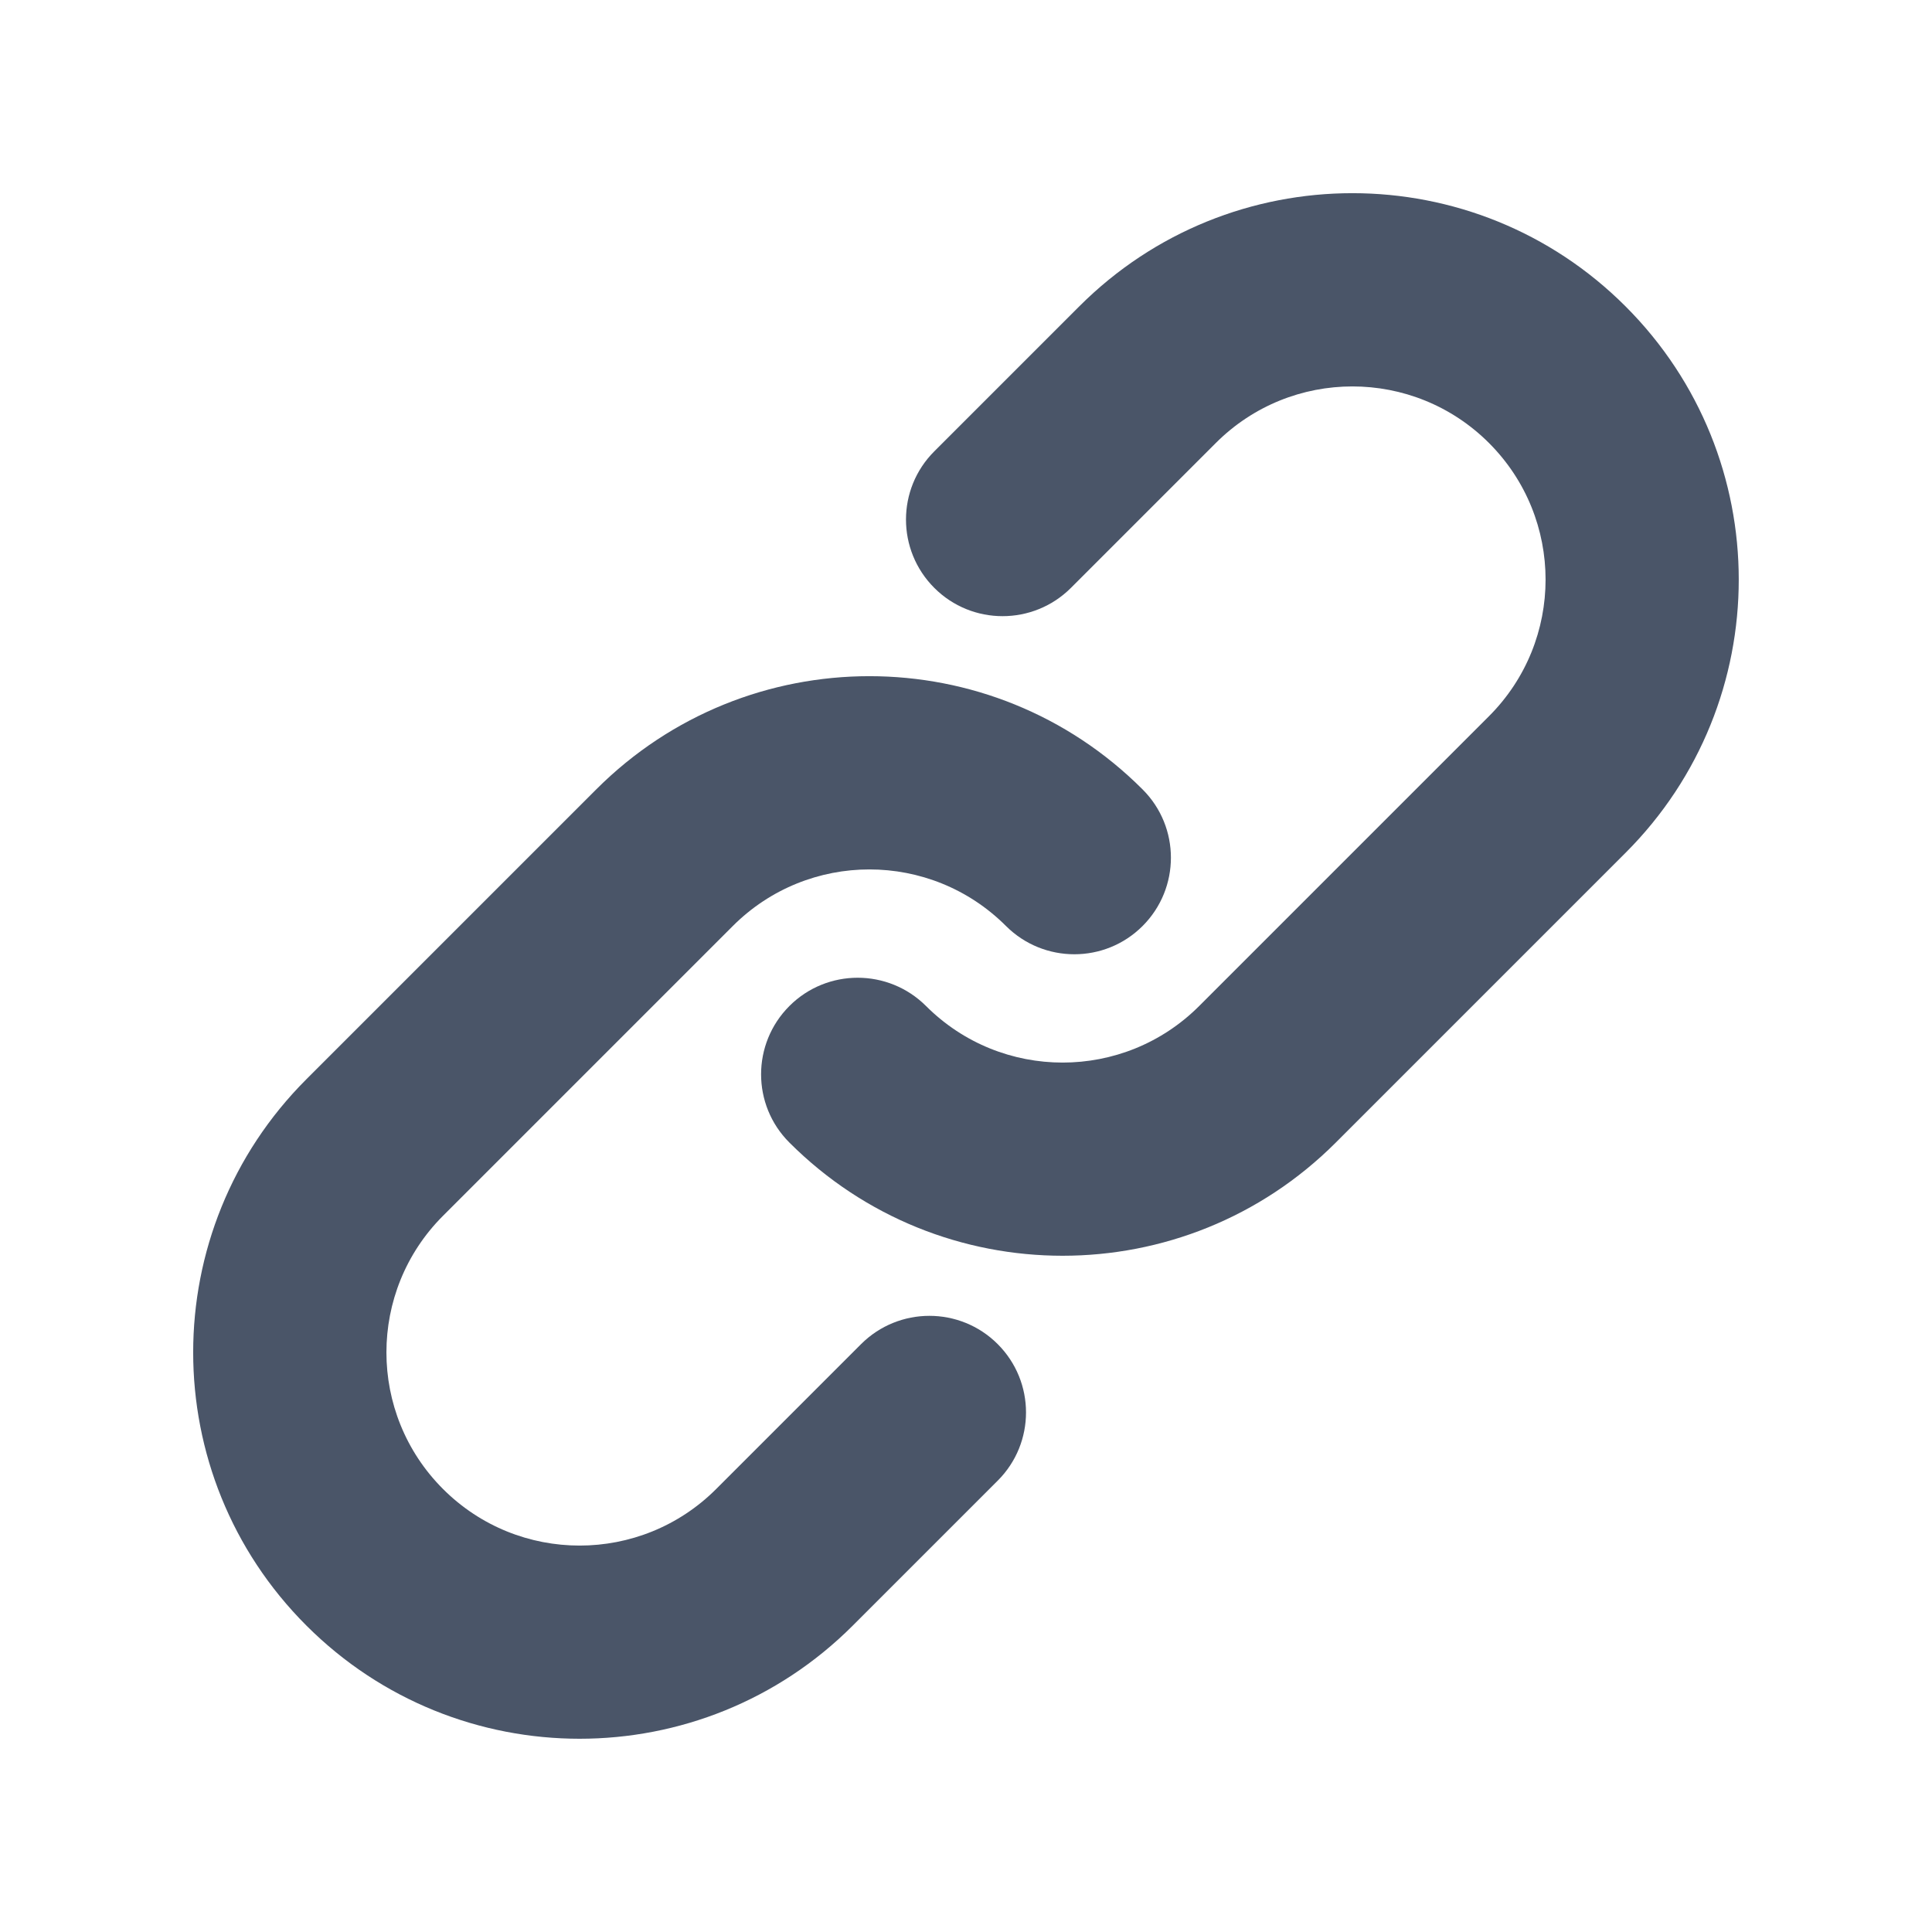
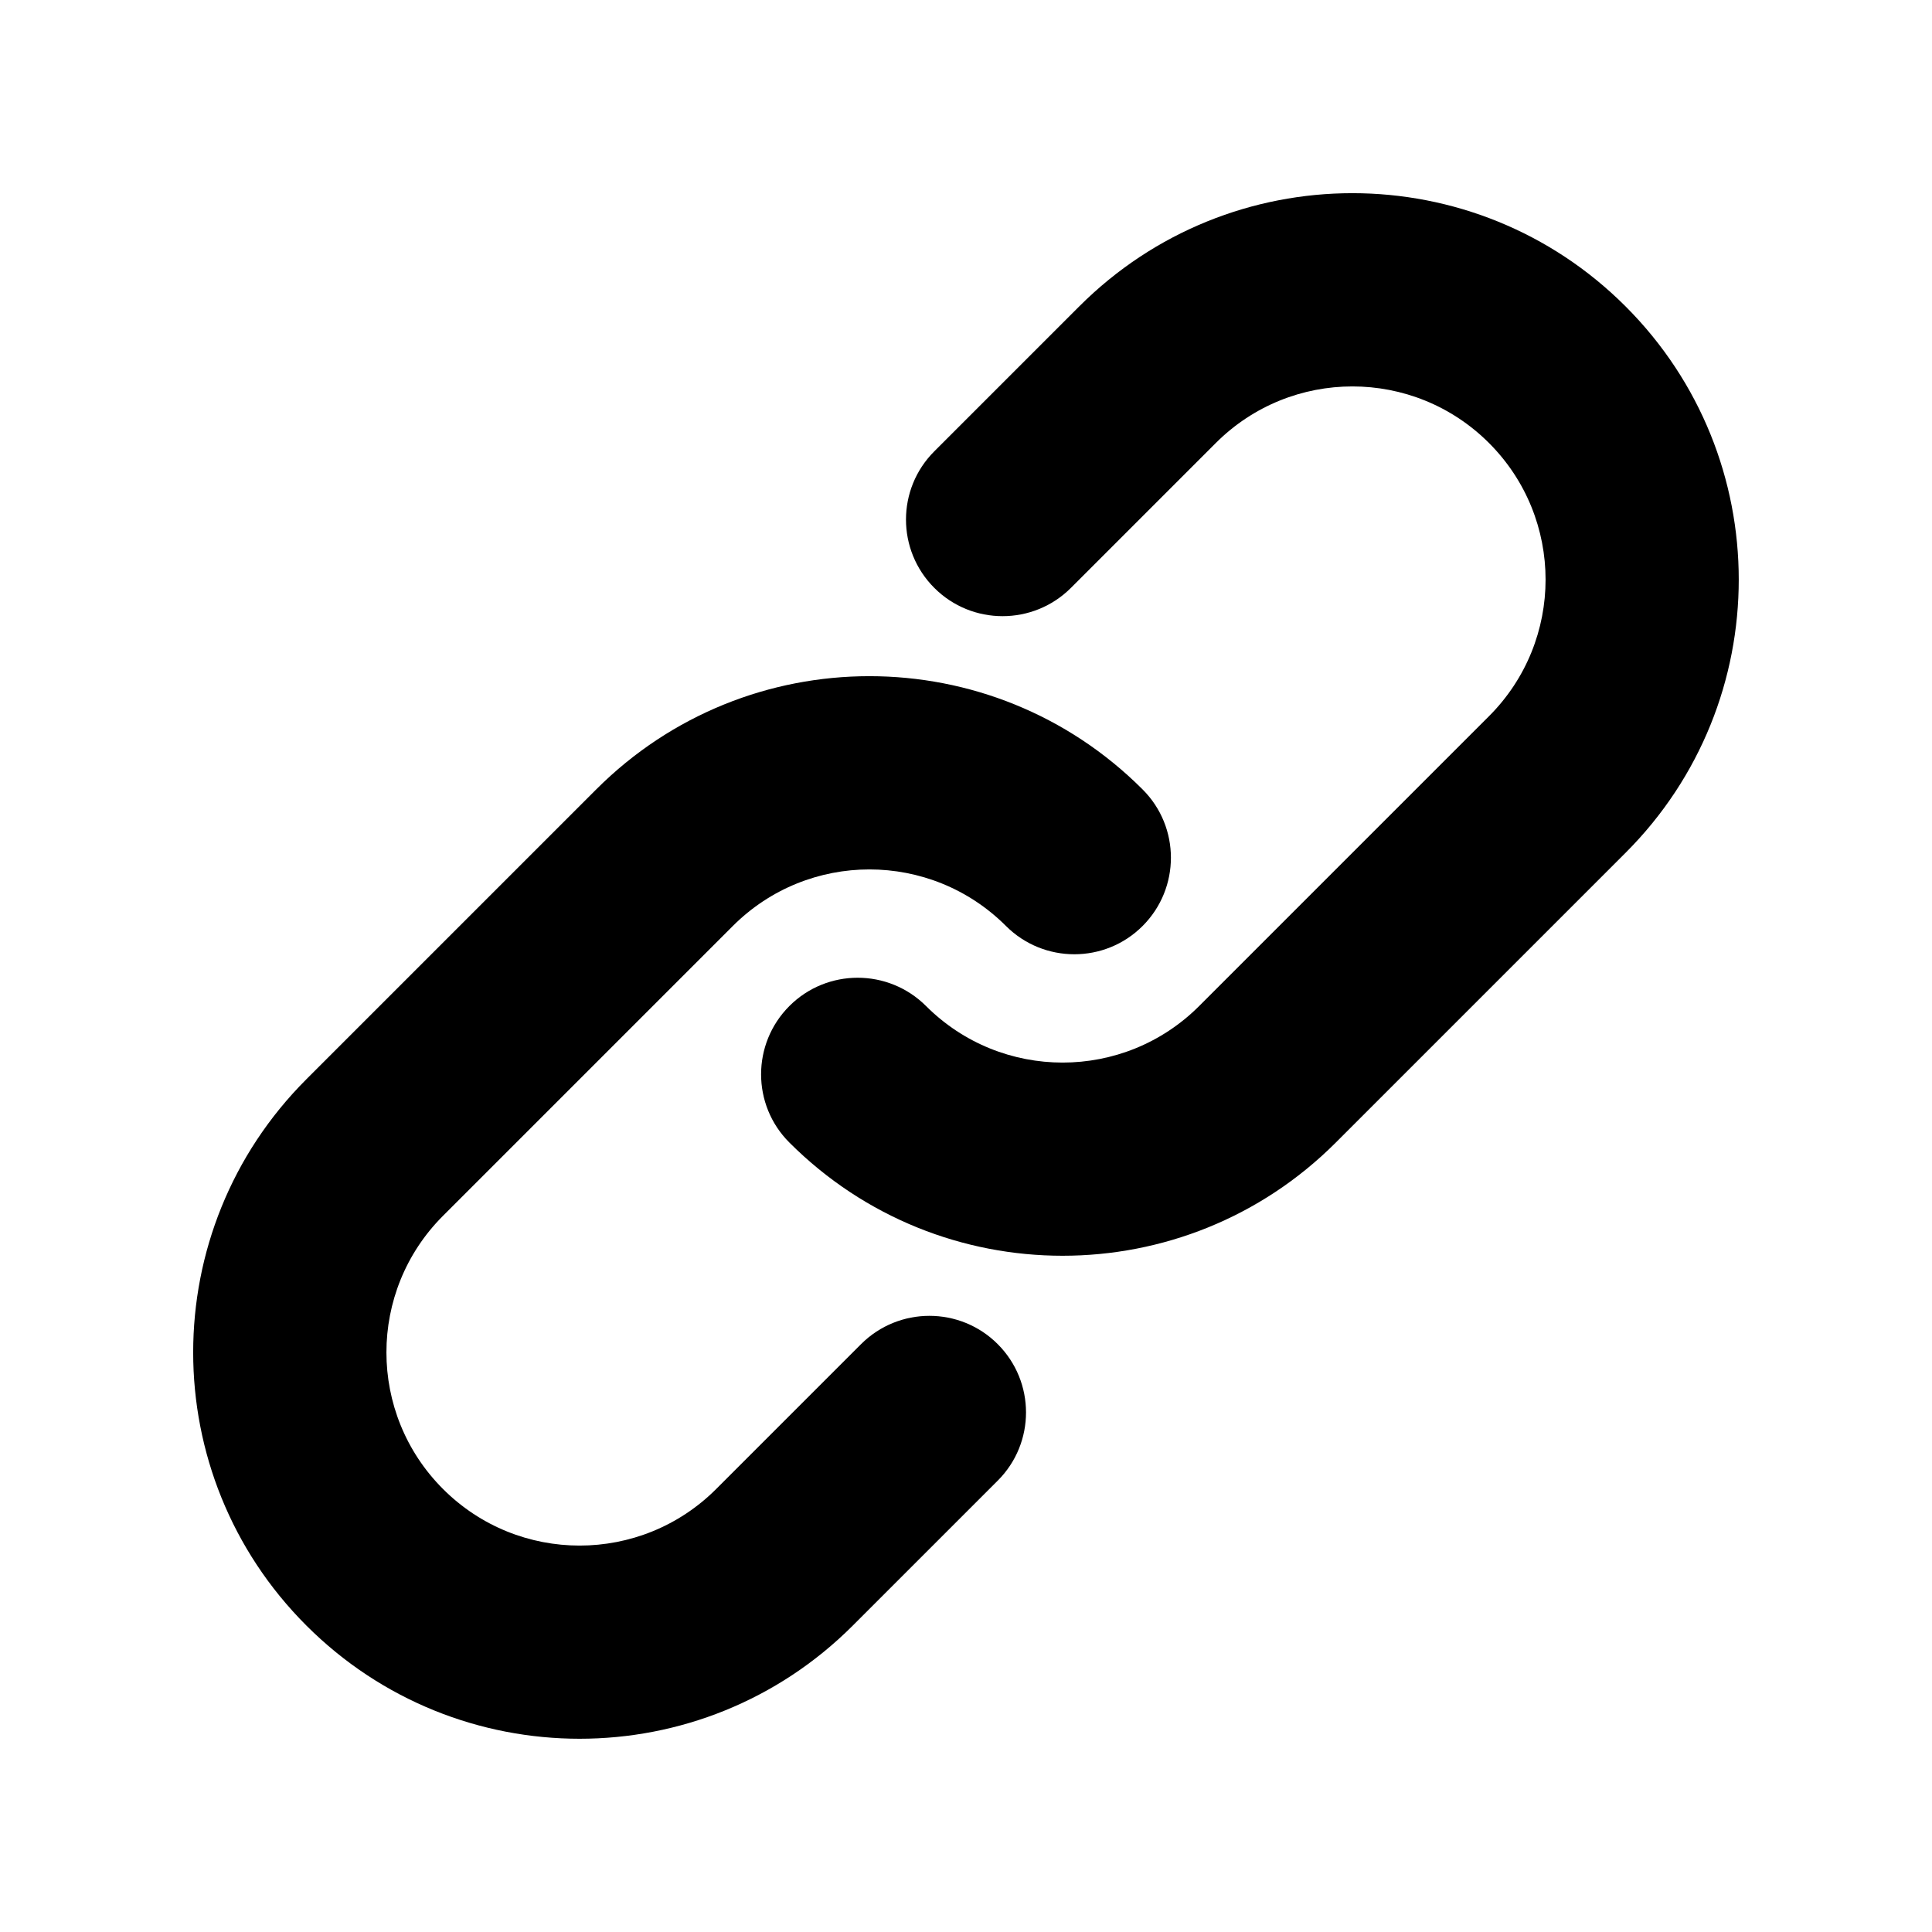
- <svg xmlns="http://www.w3.org/2000/svg" width="20" height="20" viewBox="0 0 20 20" fill="none">
-   <path fill-rule="evenodd" clip-rule="evenodd" d="M12.586 4.586C13.367 3.805 14.633 3.805 15.414 4.586C16.195 5.367 16.195 6.633 15.414 7.414L12.414 10.414C11.633 11.195 10.367 11.195 9.586 10.414C9.195 10.024 8.562 10.024 8.172 10.414C7.781 10.805 7.781 11.438 8.172 11.828C9.734 13.39 12.266 13.39 13.828 11.828L16.828 8.828C18.39 7.266 18.39 4.734 16.828 3.172C15.266 1.609 12.734 1.609 11.172 3.172L9.672 4.672C9.281 5.062 9.281 5.695 9.672 6.086C10.062 6.476 10.695 6.476 11.086 6.086L12.586 4.586ZM7.586 9.586C8.367 8.805 9.633 8.805 10.414 9.586C10.805 9.976 11.438 9.976 11.828 9.586C12.219 9.195 12.219 8.562 11.828 8.172C10.266 6.609 7.734 6.609 6.172 8.172L3.172 11.172C1.609 12.734 1.609 15.266 3.172 16.828C4.734 18.39 7.266 18.39 8.828 16.828L10.328 15.328C10.719 14.938 10.719 14.305 10.328 13.914C9.938 13.524 9.305 13.524 8.914 13.914L7.414 15.414C6.633 16.195 5.367 16.195 4.586 15.414C3.805 14.633 3.805 13.367 4.586 12.586L7.586 9.586Z" fill="#4A5568" />
+ <svg xmlns="http://www.w3.org/2000/svg" width="20" height="20" viewBox="0 0 20 20">
+   <path fill-rule="evenodd" clip-rule="evenodd" d="M12.586 4.586C13.367 3.805 14.633 3.805 15.414 4.586C16.195 5.367 16.195 6.633 15.414 7.414L12.414 10.414C11.633 11.195 10.367 11.195 9.586 10.414C9.195 10.024 8.562 10.024 8.172 10.414C7.781 10.805 7.781 11.438 8.172 11.828C9.734 13.39 12.266 13.39 13.828 11.828L16.828 8.828C18.39 7.266 18.39 4.734 16.828 3.172C15.266 1.609 12.734 1.609 11.172 3.172L9.672 4.672C9.281 5.062 9.281 5.695 9.672 6.086C10.062 6.476 10.695 6.476 11.086 6.086L12.586 4.586ZM7.586 9.586C8.367 8.805 9.633 8.805 10.414 9.586C10.805 9.976 11.438 9.976 11.828 9.586C12.219 9.195 12.219 8.562 11.828 8.172C10.266 6.609 7.734 6.609 6.172 8.172L3.172 11.172C1.609 12.734 1.609 15.266 3.172 16.828C4.734 18.39 7.266 18.39 8.828 16.828L10.328 15.328C10.719 14.938 10.719 14.305 10.328 13.914C9.938 13.524 9.305 13.524 8.914 13.914L7.414 15.414C6.633 16.195 5.367 16.195 4.586 15.414C3.805 14.633 3.805 13.367 4.586 12.586L7.586 9.586Z" />
</svg>
